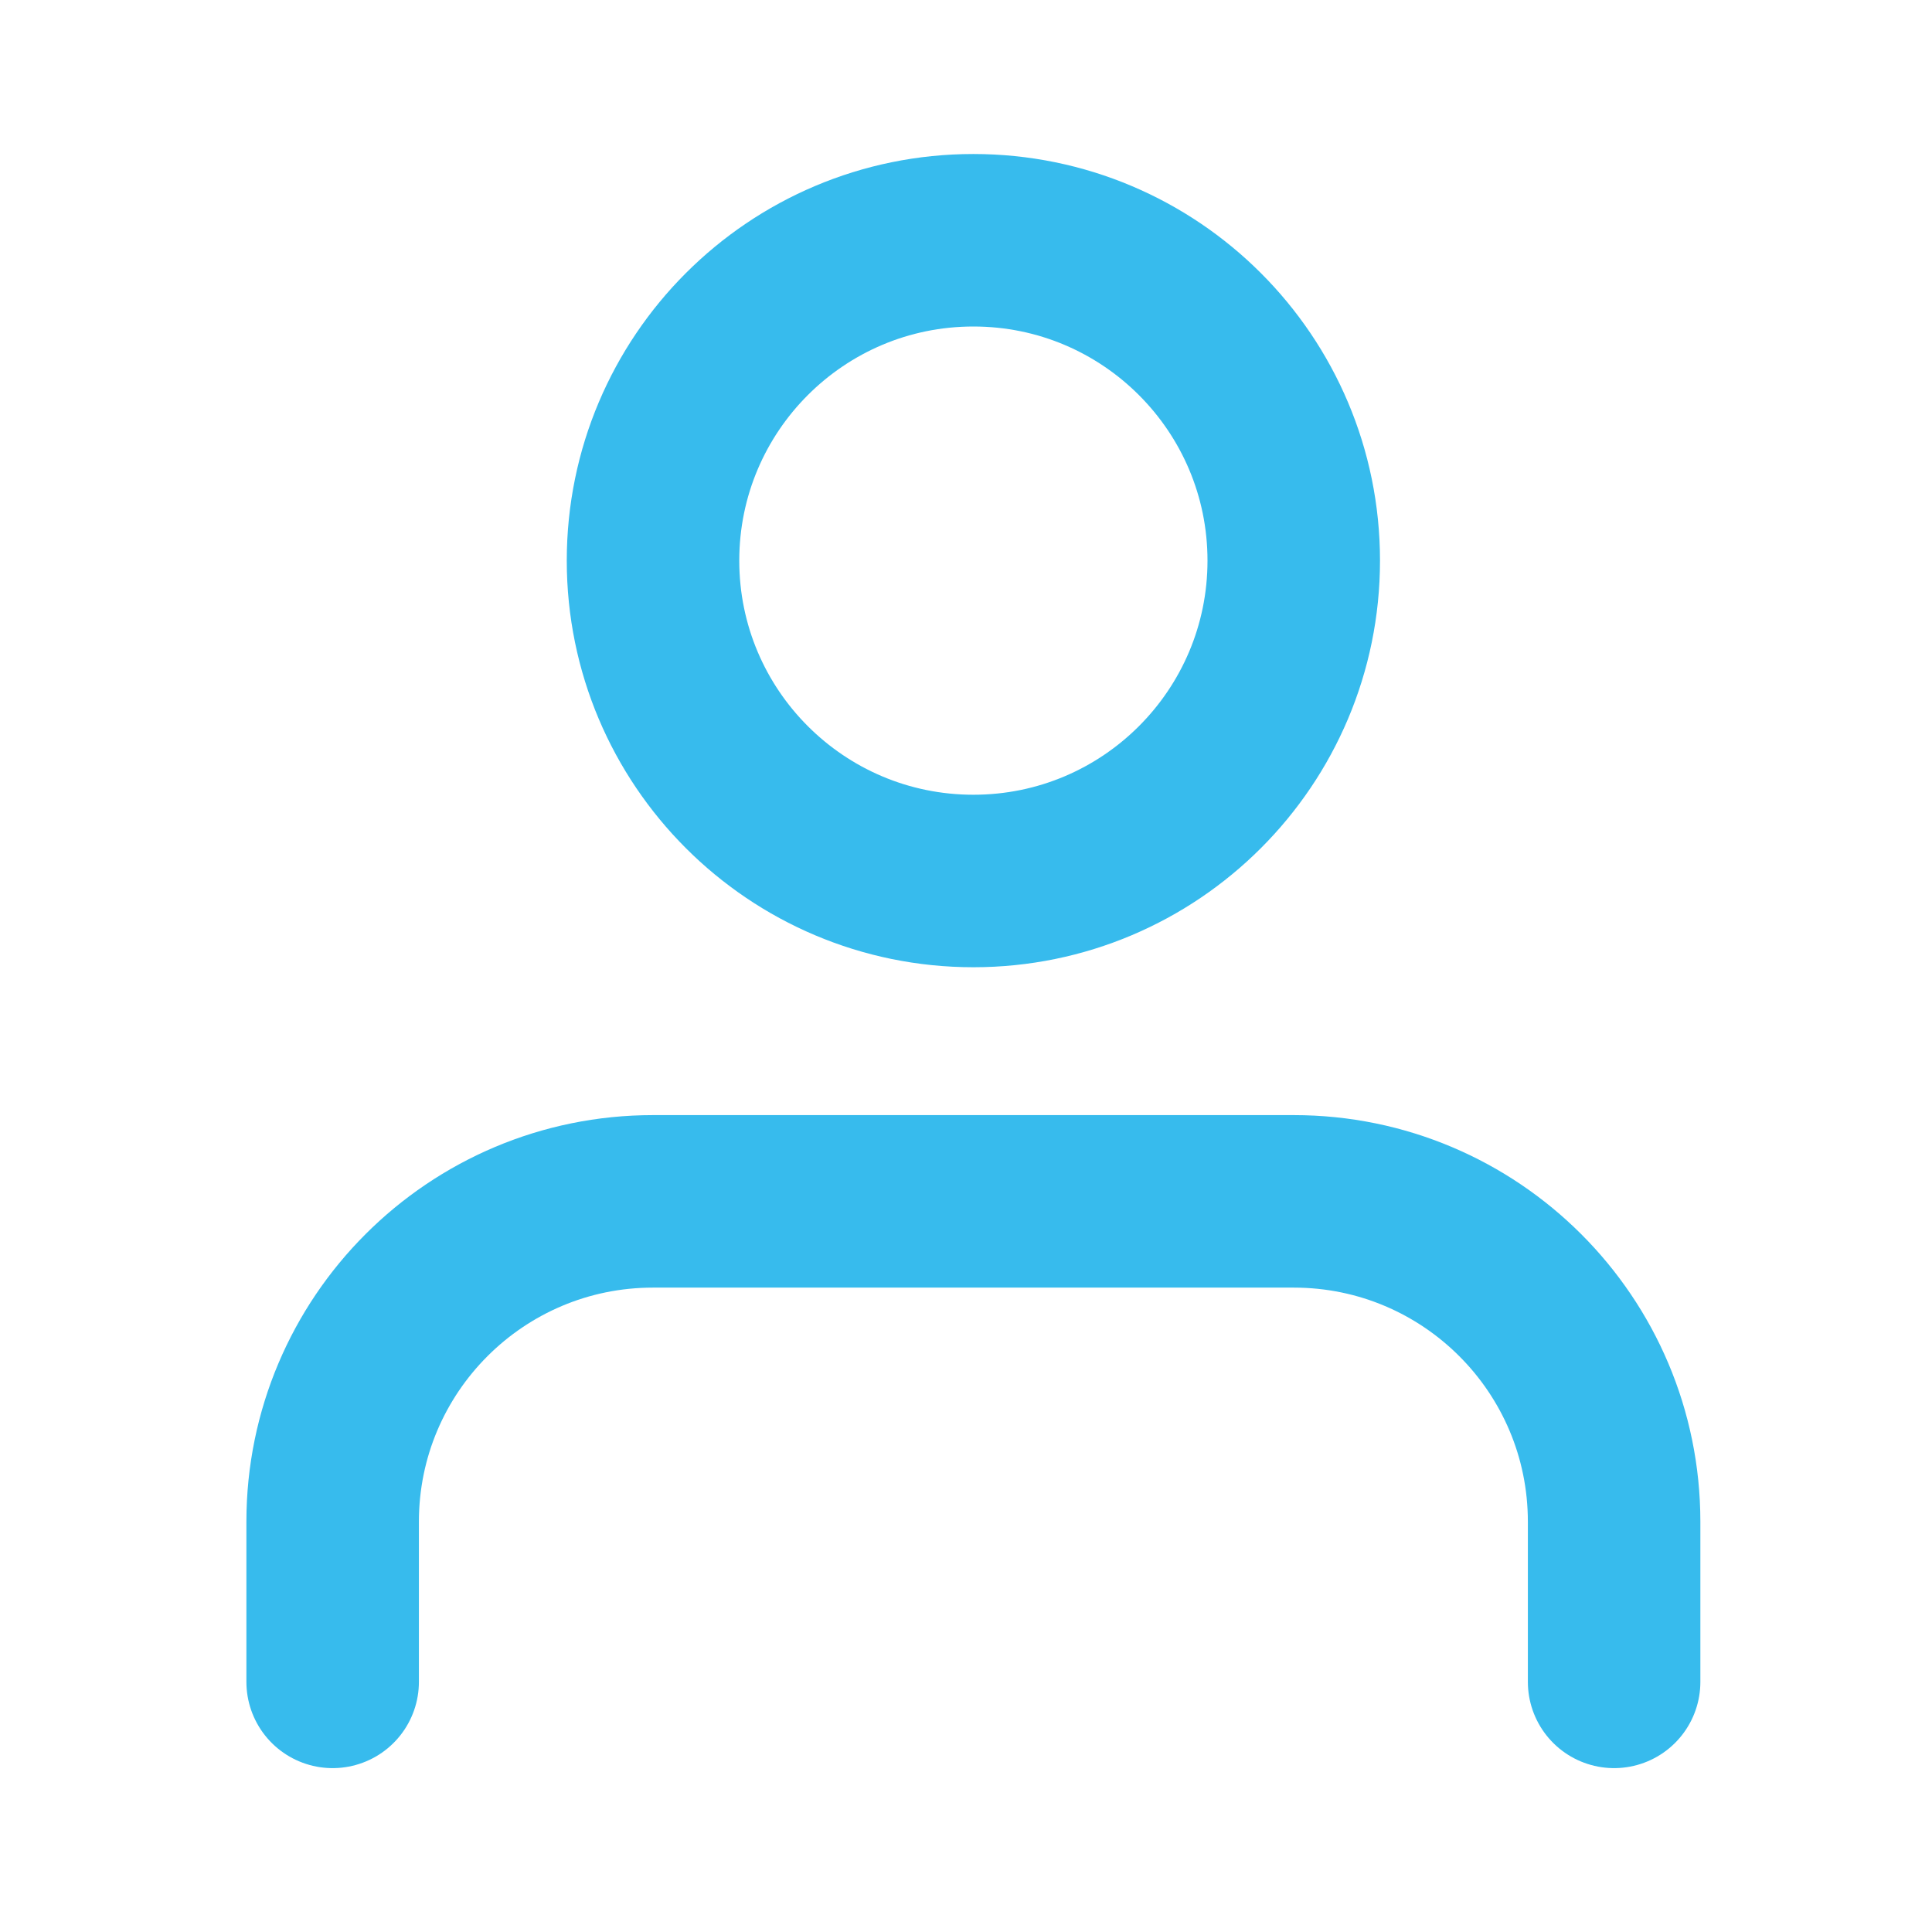
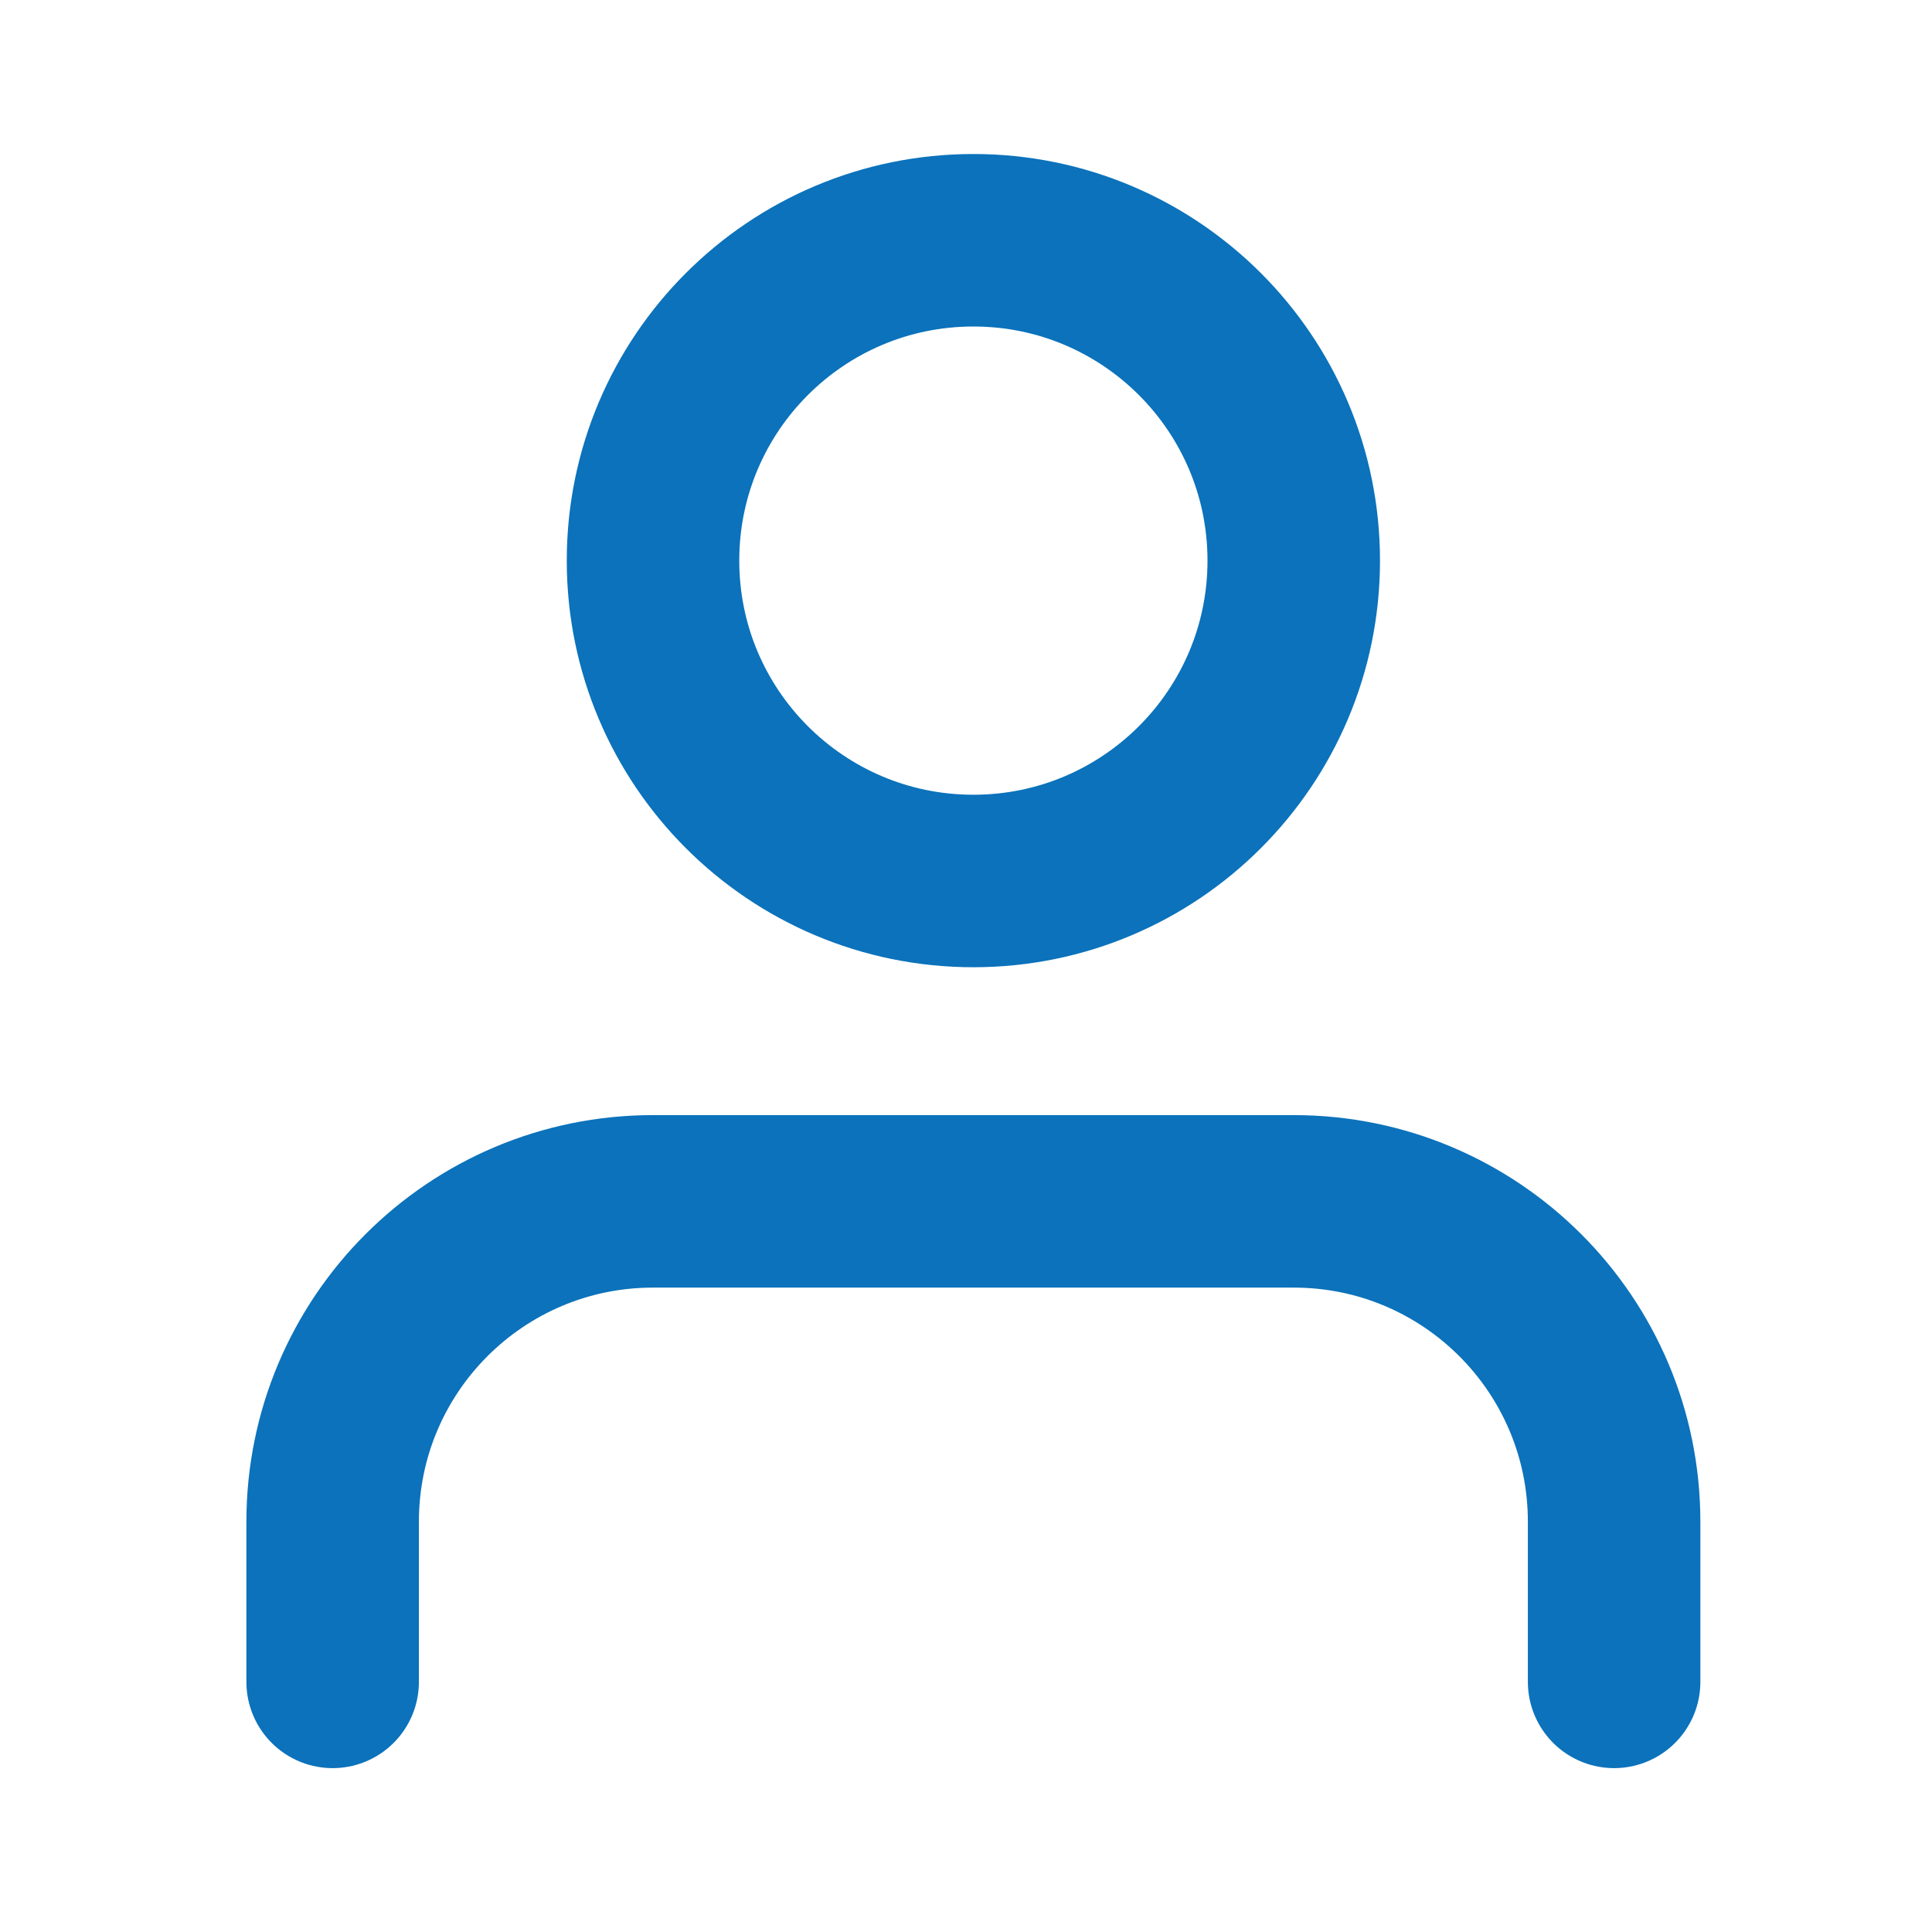
<svg xmlns="http://www.w3.org/2000/svg" id="Icon_usuarios" data-name="Icon usuarios" width="28" height="28" viewBox="0 0 28 28">
  <rect id="Area" width="28" height="28" fill="#fcfcfc" opacity="0" />
  <g id="Icon" transform="translate(4.821 3.482)">
-     <path id="Path" d="M21.905,19.464V17.142A4.643,4.643,0,0,0,17.262,12.5H7.977a4.643,4.643,0,0,0-4.644,4.642v2.322" transform="translate(-3.333 1.429)" fill="none" stroke="#37bbed" stroke-linecap="round" stroke-linejoin="round" stroke-width="2.5" />
-     <circle id="Path-2" data-name="Path" cx="4.643" cy="4.643" r="4.643" transform="translate(4.643 0)" fill="none" stroke="#37bbed" stroke-linecap="round" stroke-linejoin="round" stroke-width="2.5" />
+     <path id="Path" d="M21.905,19.464V17.142A4.643,4.643,0,0,0,17.262,12.5H7.977a4.643,4.643,0,0,0-4.644,4.642v2.322" transform="translate(-3.333 1.429)" fill="none" stroke="#0b72bb" stroke-linecap="round" stroke-linejoin="round" stroke-width="2.5" />
+     <circle id="Path-2" data-name="Path" cx="4.643" cy="4.643" r="4.643" transform="translate(4.643 0)" fill="none" stroke="#0b72bb" stroke-linecap="round" stroke-linejoin="round" stroke-width="2.5" />
  </g>
</svg>
